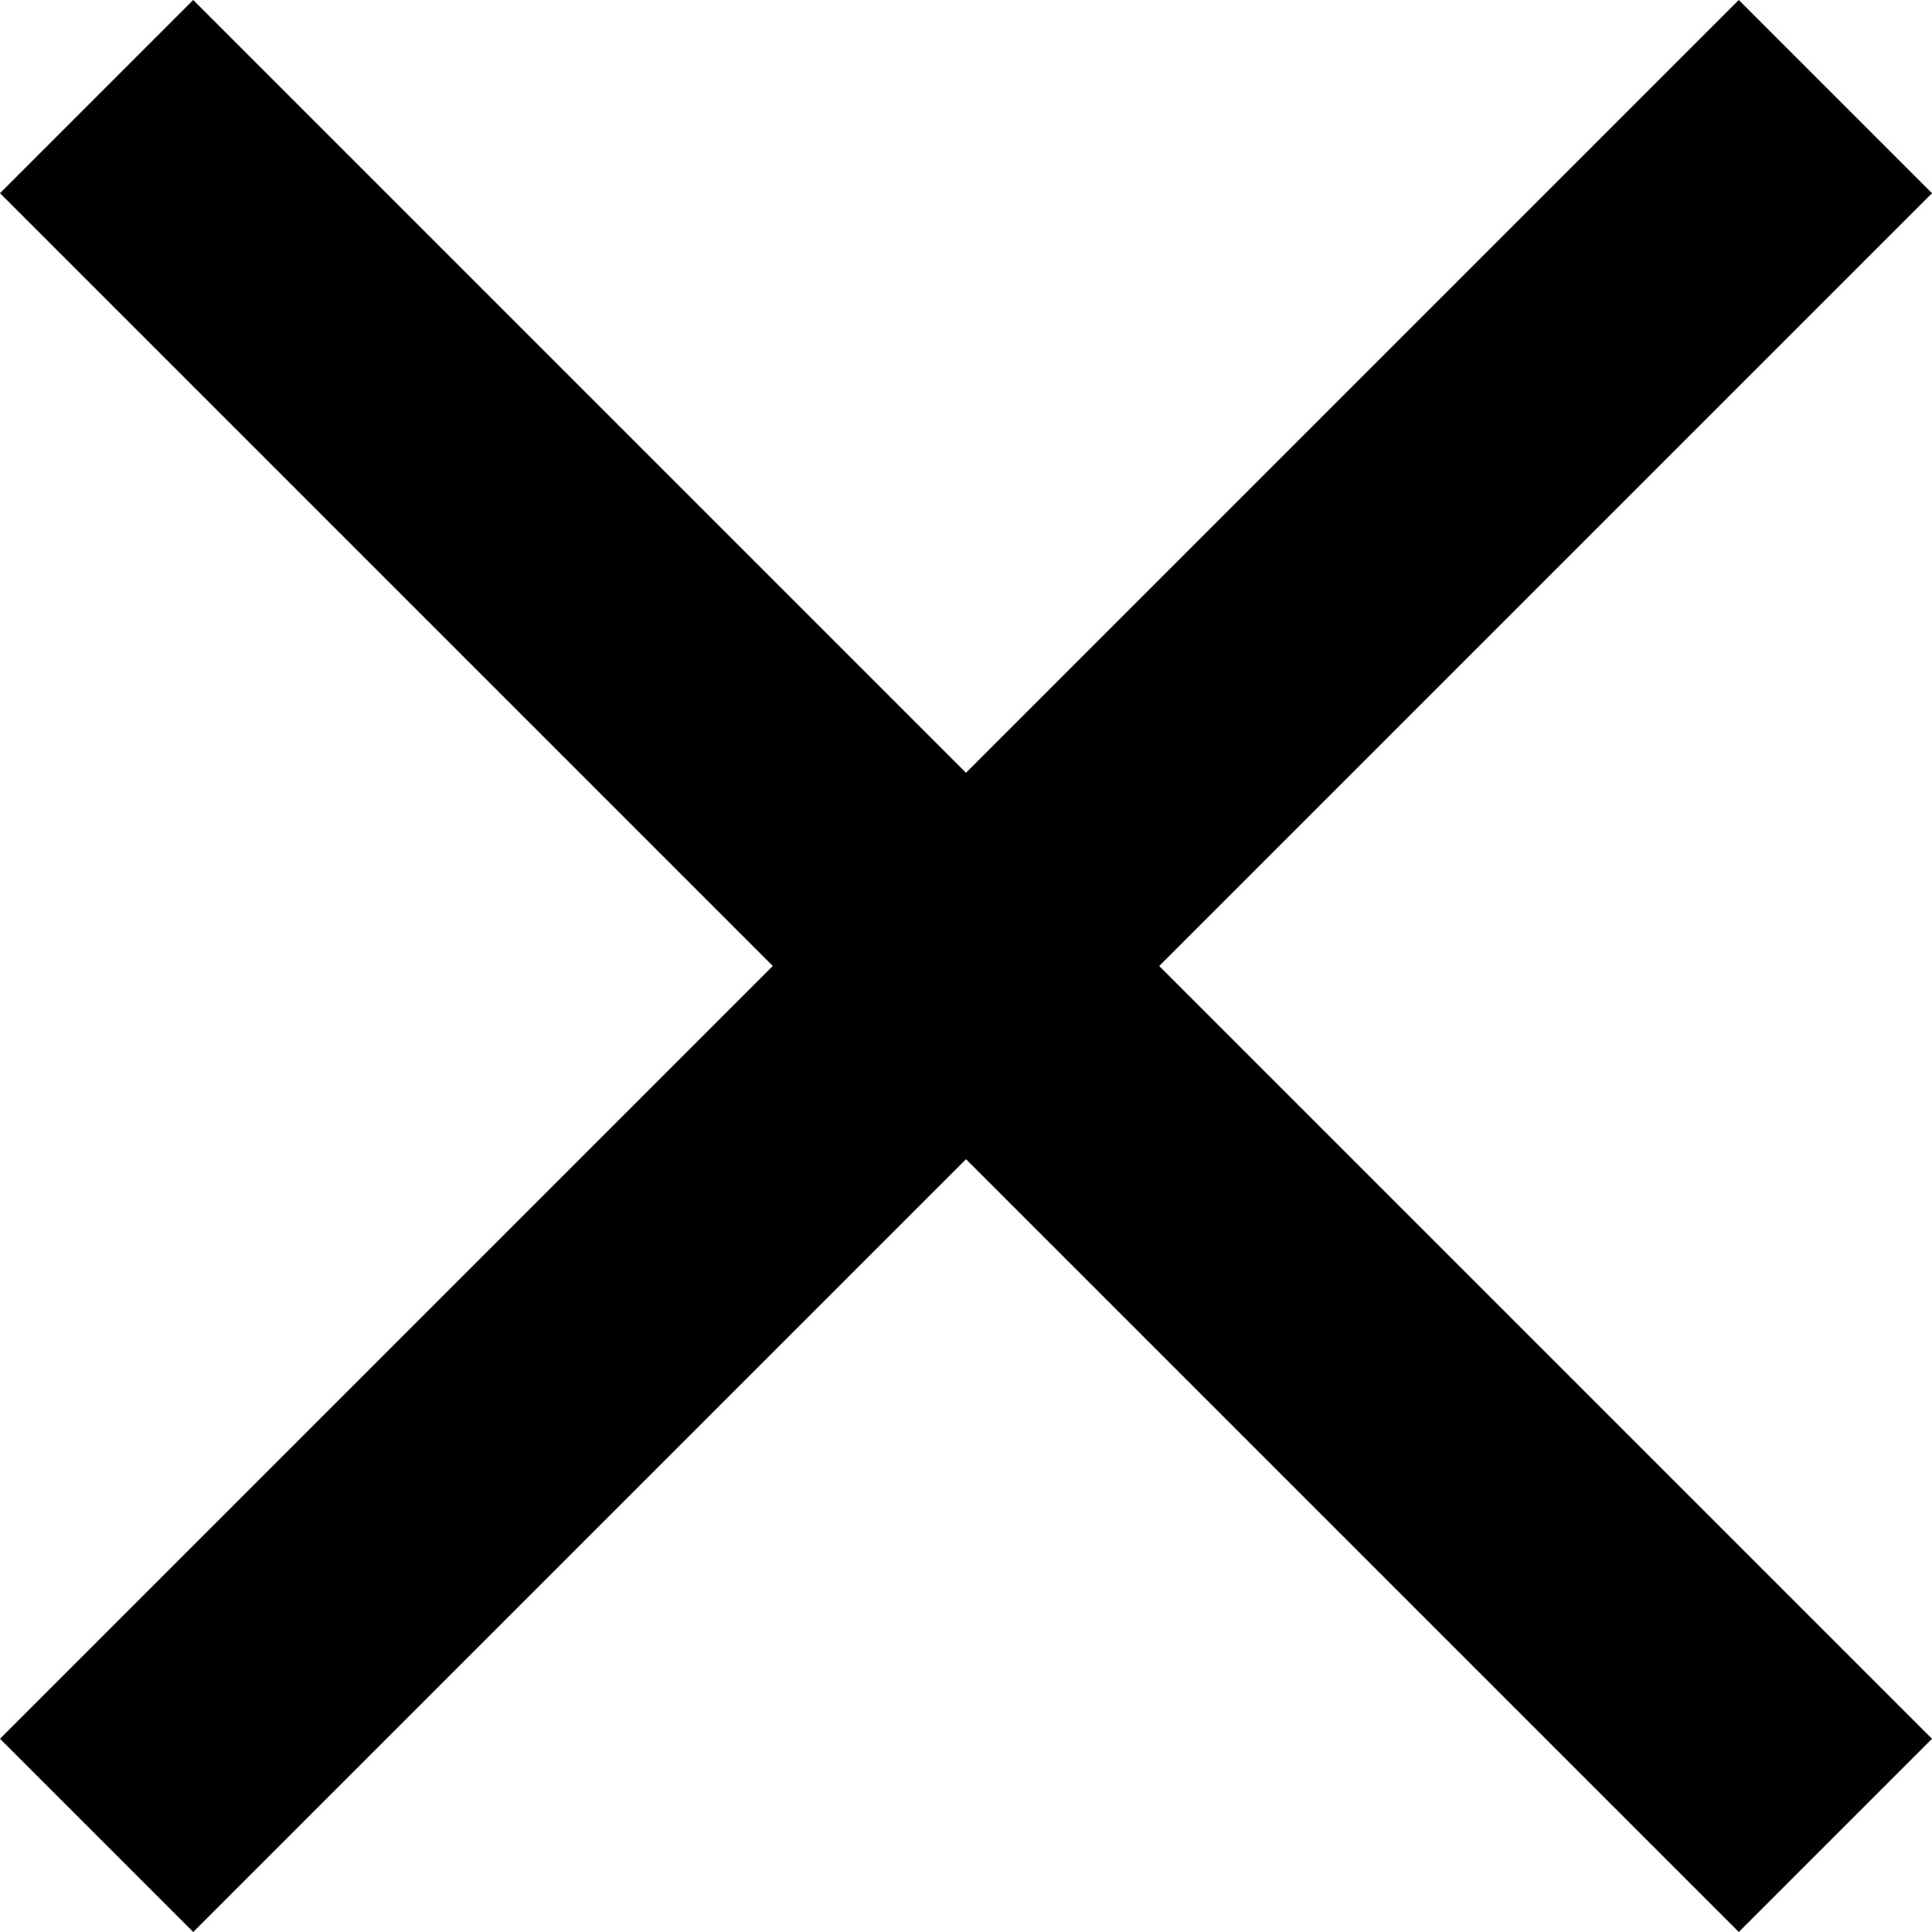
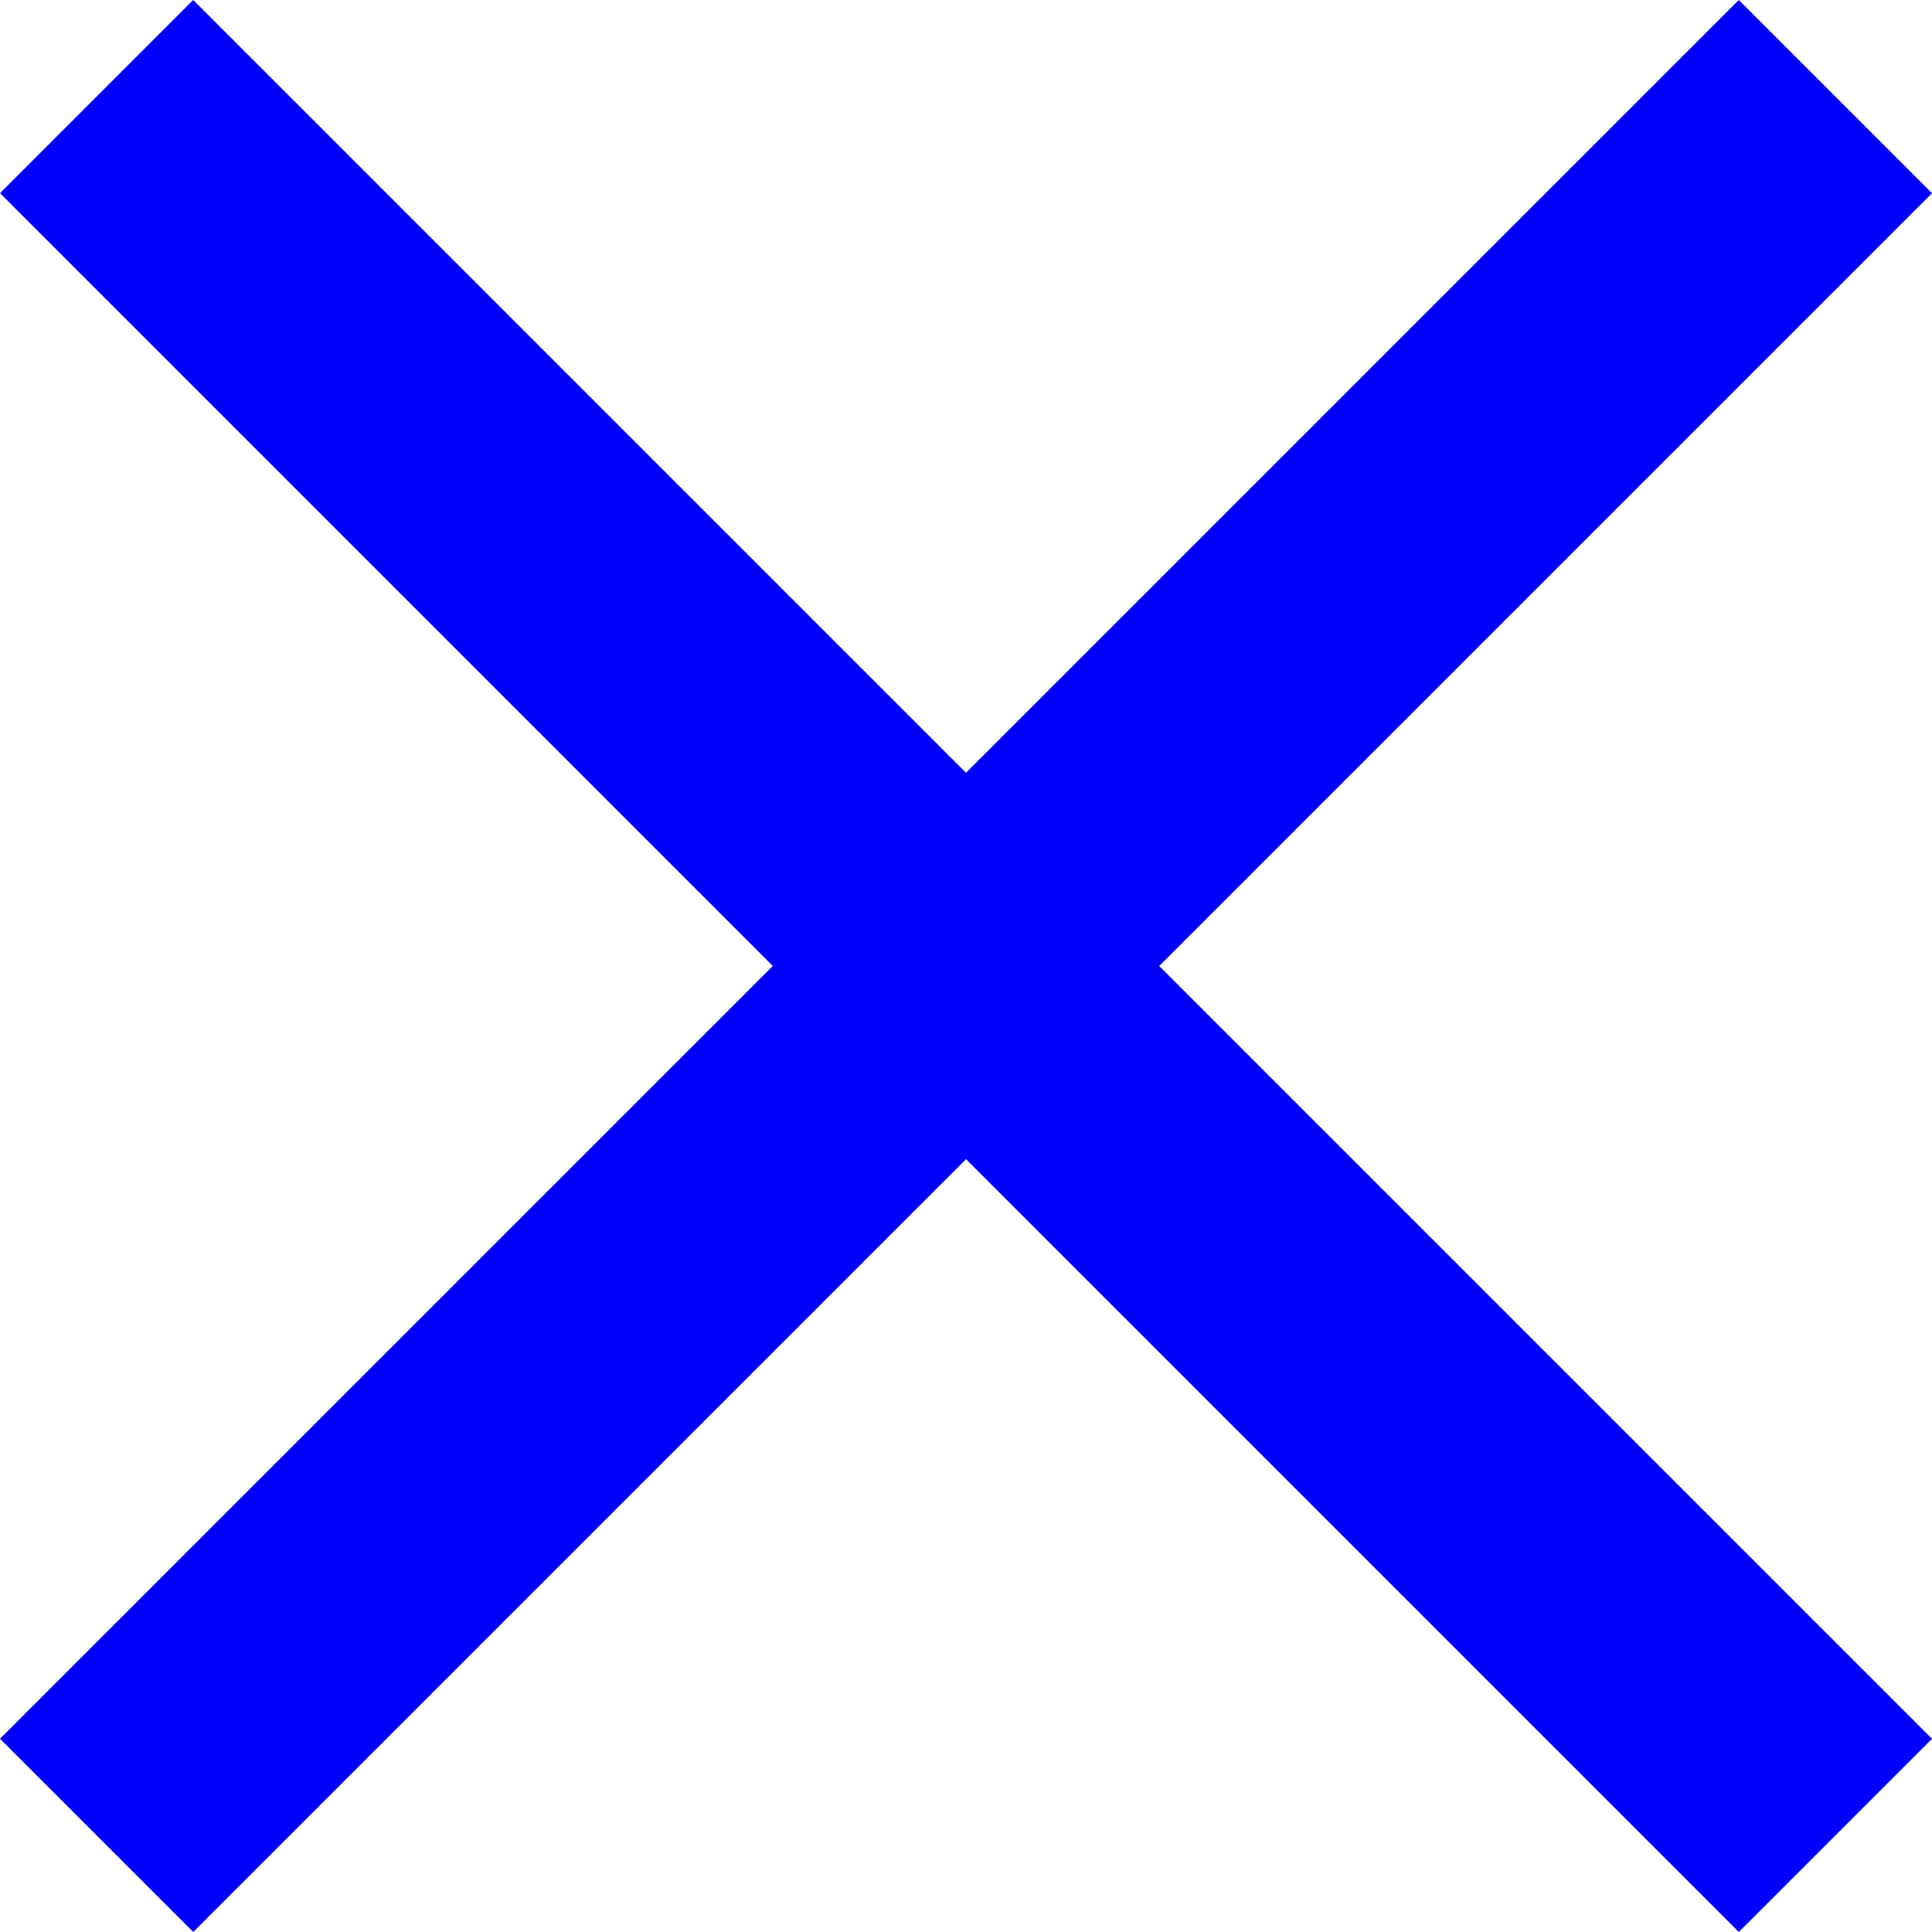
- <svg xmlns="http://www.w3.org/2000/svg" version="1.1" id="Capa_1" x="0px" y="0px" width="357px" height="357px" viewBox="0 0 357 357" style="enable-background:new 0 0 357 357;" xml:space="preserve">
+ <svg xmlns="http://www.w3.org/2000/svg" version="1.1" id="Capa_1" x="0px" y="0px" width="512px" height="512px" viewBox="0 0 357 357" style="enable-background:new 0 0 357 357;" xml:space="preserve">
  <g>
    <g id="close">
-       <polygon points="357,35.7 321.3,0 178.5,142.8 35.7,0 0,35.7 142.8,178.5 0,321.3 35.7,357 178.5,214.2 321.3,357 357,321.3     214.2,178.5   " />
+       <polygon points="357,35.7 321.3,0 178.5,142.8 35.7,0 0,35.7 142.8,178.5 0,321.3 35.7,357 178.5,214.2 321.3,357 357,321.3     214.2,178.5   " fill="#0000ff" />
    </g>
  </g>
  <g>
</g>
  <g>
</g>
  <g>
</g>
  <g>
</g>
  <g>
</g>
  <g>
</g>
  <g>
</g>
  <g>
</g>
  <g>
</g>
  <g>
</g>
  <g>
</g>
  <g>
</g>
  <g>
</g>
  <g>
</g>
  <g>
</g>
</svg>
